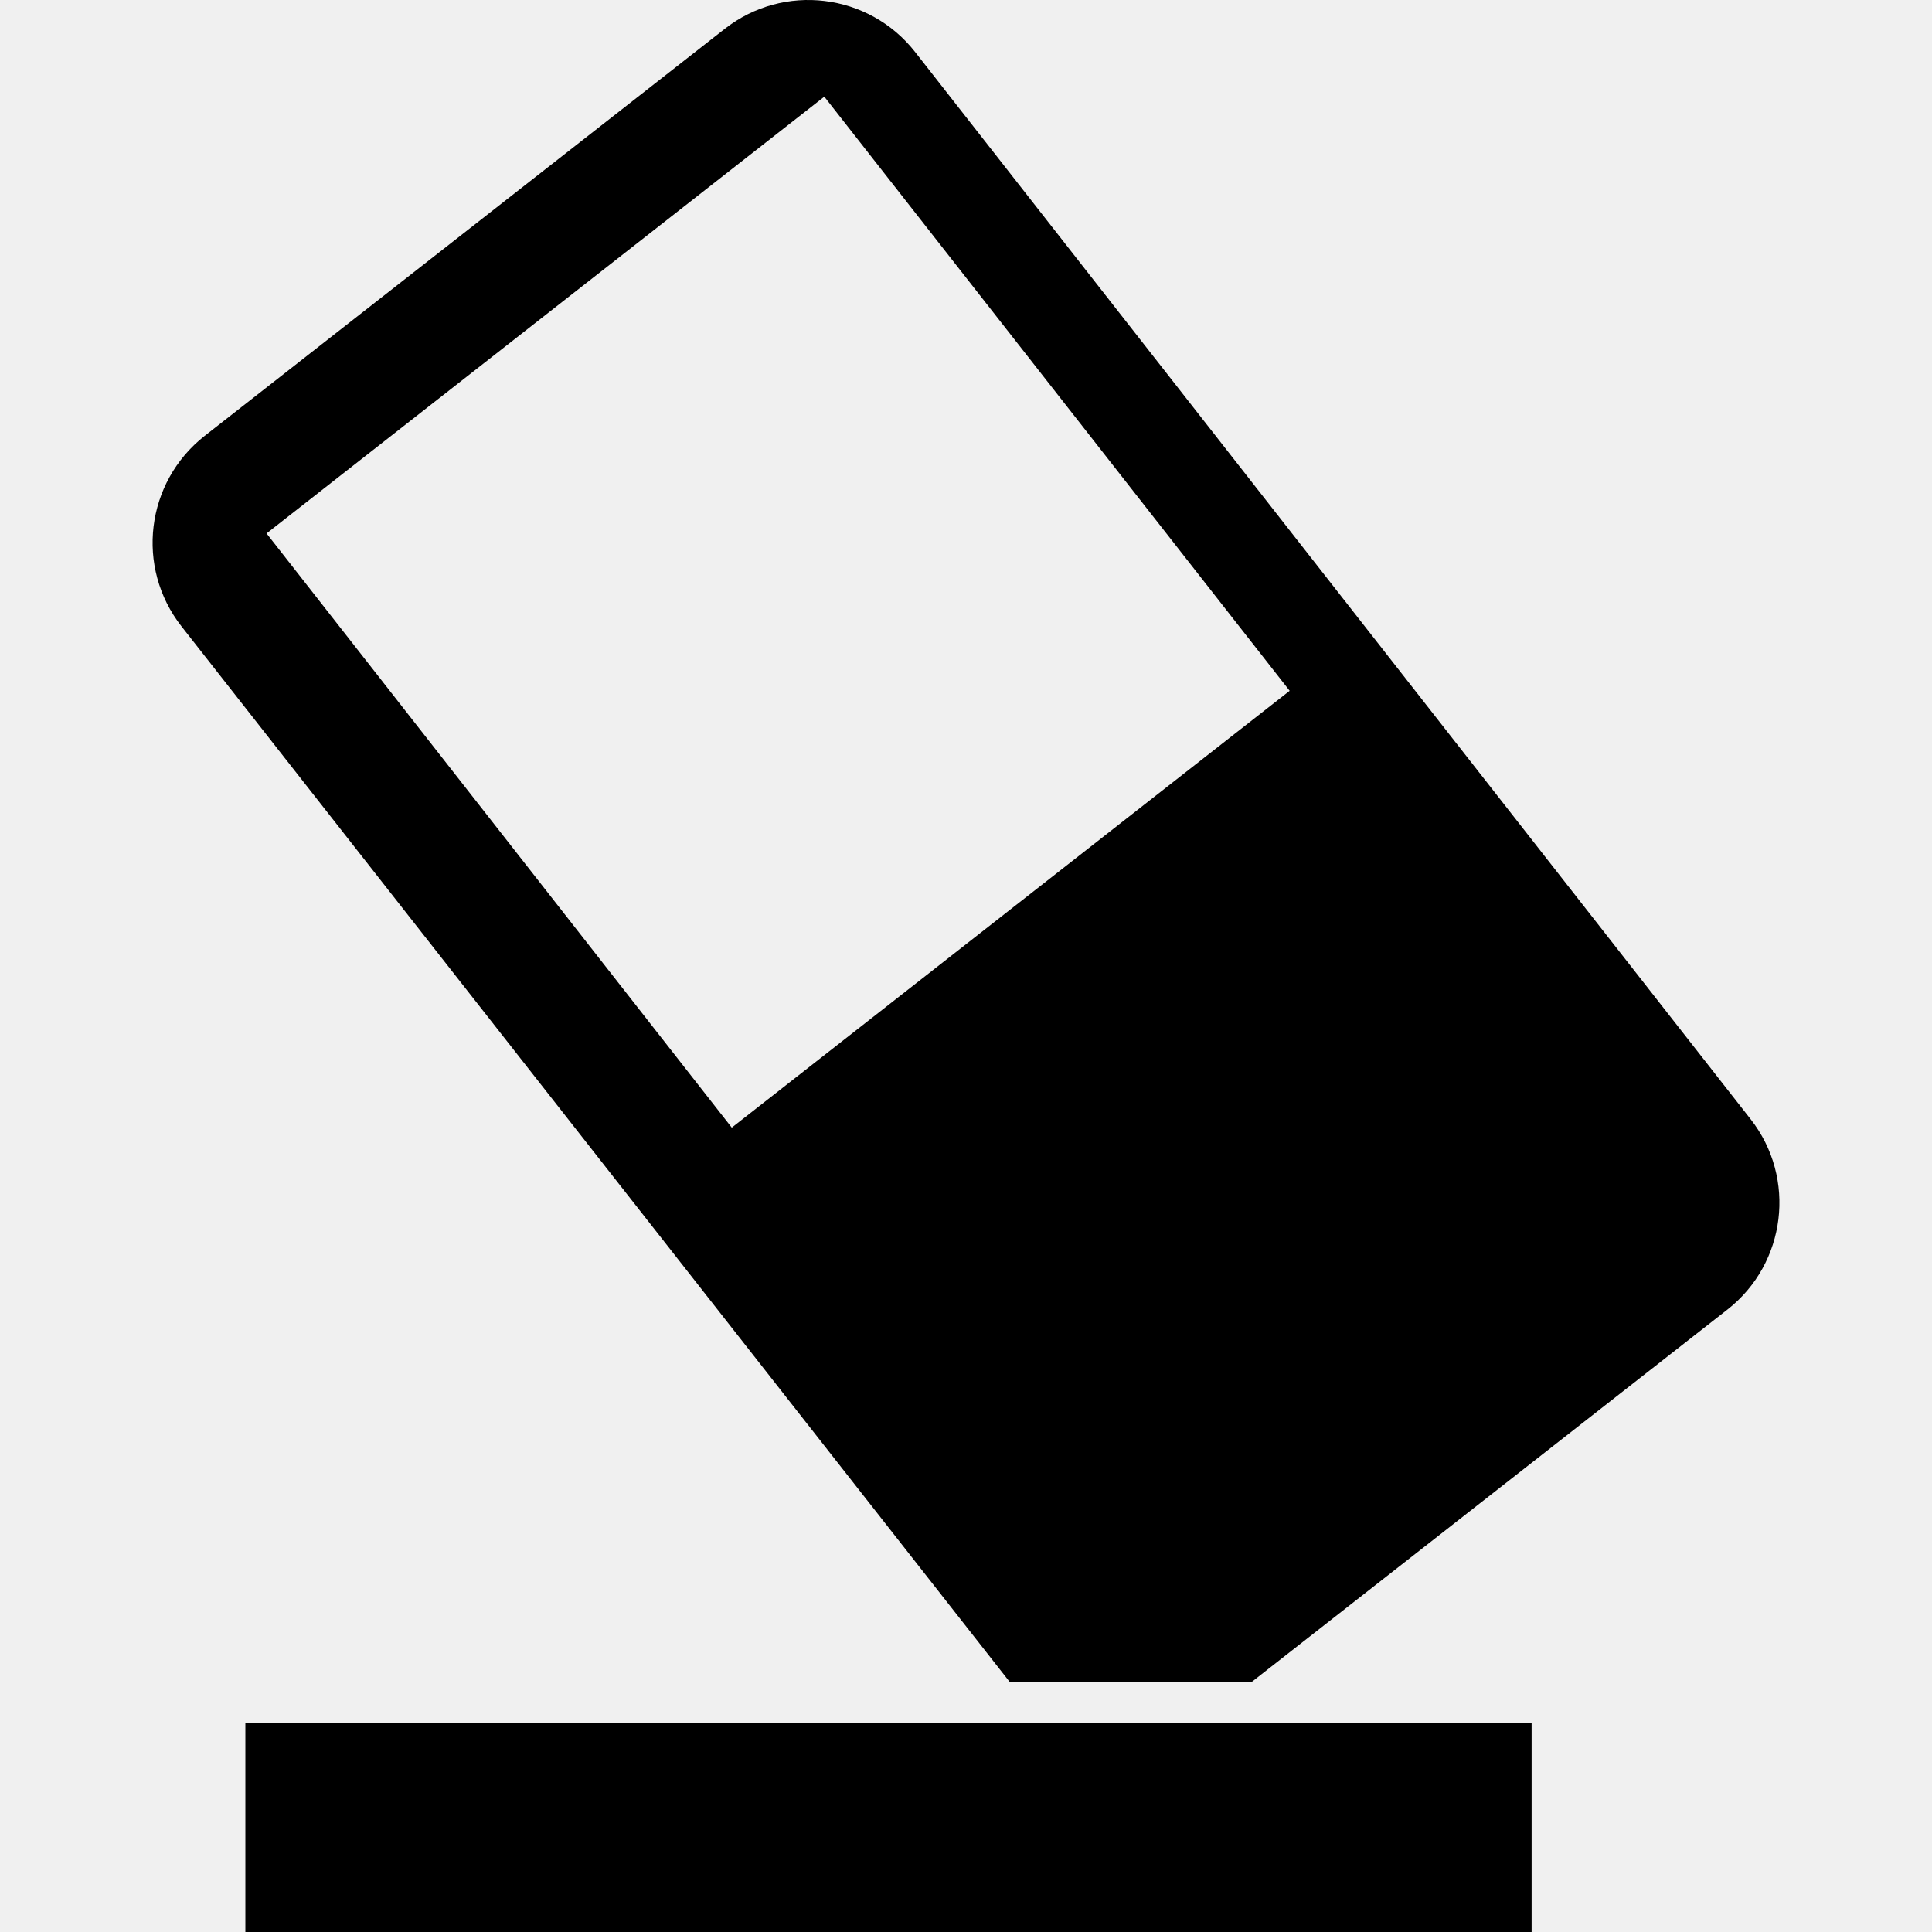
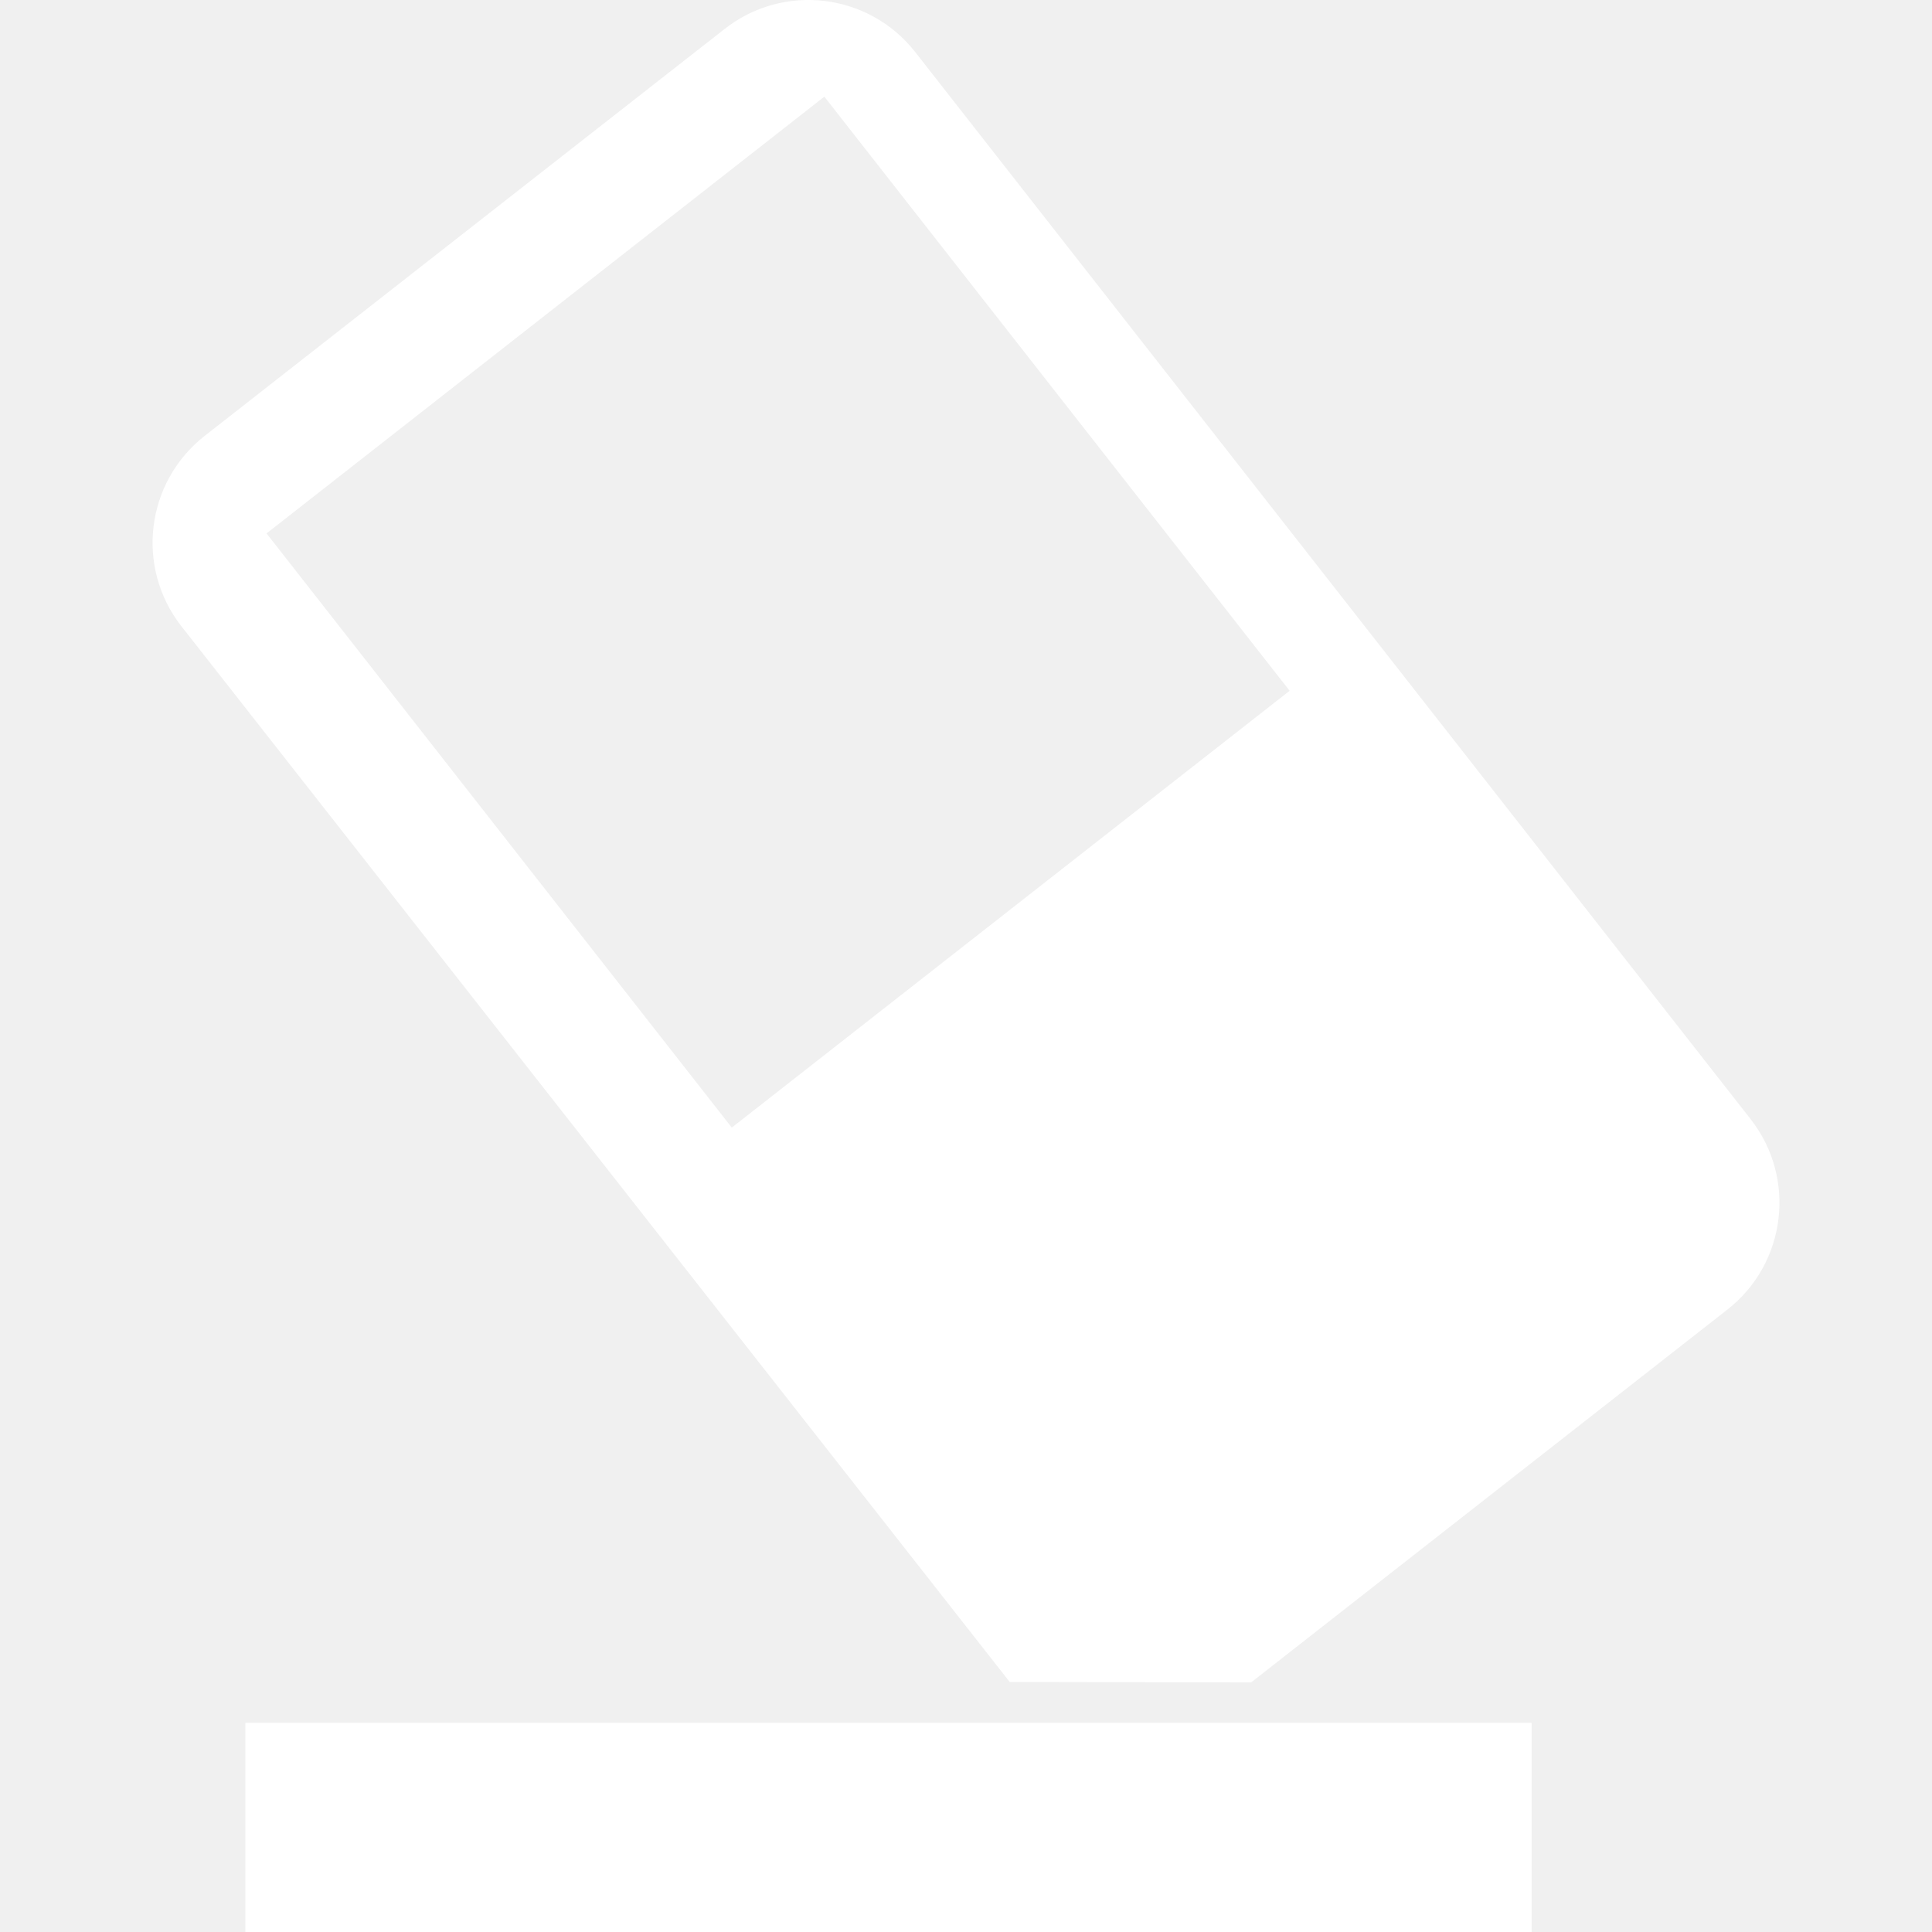
- <svg xmlns="http://www.w3.org/2000/svg" version="1.1" id="Capa_1" x="0px" y="0px" viewBox="0 0 31.022 31.022" style="enable-background:new 0 0 31.022 31.022;" xml:space="preserve">
-   <g>
-     <g id="c178_rubber">
-       <path d="M28.111,17.972L14.691,0.831c-0.742-0.943-2.109-1.109-3.055-0.367l-8.35,6.535c-0.949,0.746-1.113,2.11-0.373,3.057    l13.3,16.951l3.876,0.007l7.649-5.987C28.683,20.287,28.85,18.917,28.111,17.972z M11.75,18.106L4.28,8.565l8.956-7.013    l7.472,9.54L11.75,18.106z" />
-       <rect x="3.94" y="27.664" width="20.653" height="3.358" />
-     </g>
-     <g id="Capa_1_23_">
- 	</g>
+ <svg xmlns="http://www.w3.org/2000/svg" width="31" height="31" overflow="hidden">
+   <defs>
+     <clipPath id="clip0">
+       <rect x="624" y="344" width="31" height="31" />
+     </clipPath>
+   </defs>
+   <g clip-path="url(#clip0)" transform="translate(-624 -344)">
+     <path d="M652.091 361.959 638.681 344.83C637.939 343.888 636.573 343.722 635.628 344.464L627.284 350.994C626.335 351.74 626.171 353.103 626.911 354.049L640.201 370.988 644.075 370.995 651.718 365.012C652.663 364.273 652.83 362.904 652.091 361.959ZM635.742 362.093 628.277 352.559 637.227 345.551 644.693 355.084 635.742 362.093Z" fill="#FFFFFF" />
+     <path d="M627.937 371.644 648.576 371.644 648.576 375 627.937 375Z" fill="#FFFFFF" />
  </g>
-   <g>
- </g>
-   <g>
- </g>
-   <g>
- </g>
-   <g>
- </g>
-   <g>
- </g>
-   <g>
- </g>
-   <g>
- </g>
-   <g>
- </g>
-   <g>
- </g>
-   <g>
- </g>
-   <g>
- </g>
-   <g>
- </g>
-   <g>
- </g>
-   <g>
- </g>
-   <g>
- </g>
</svg>
